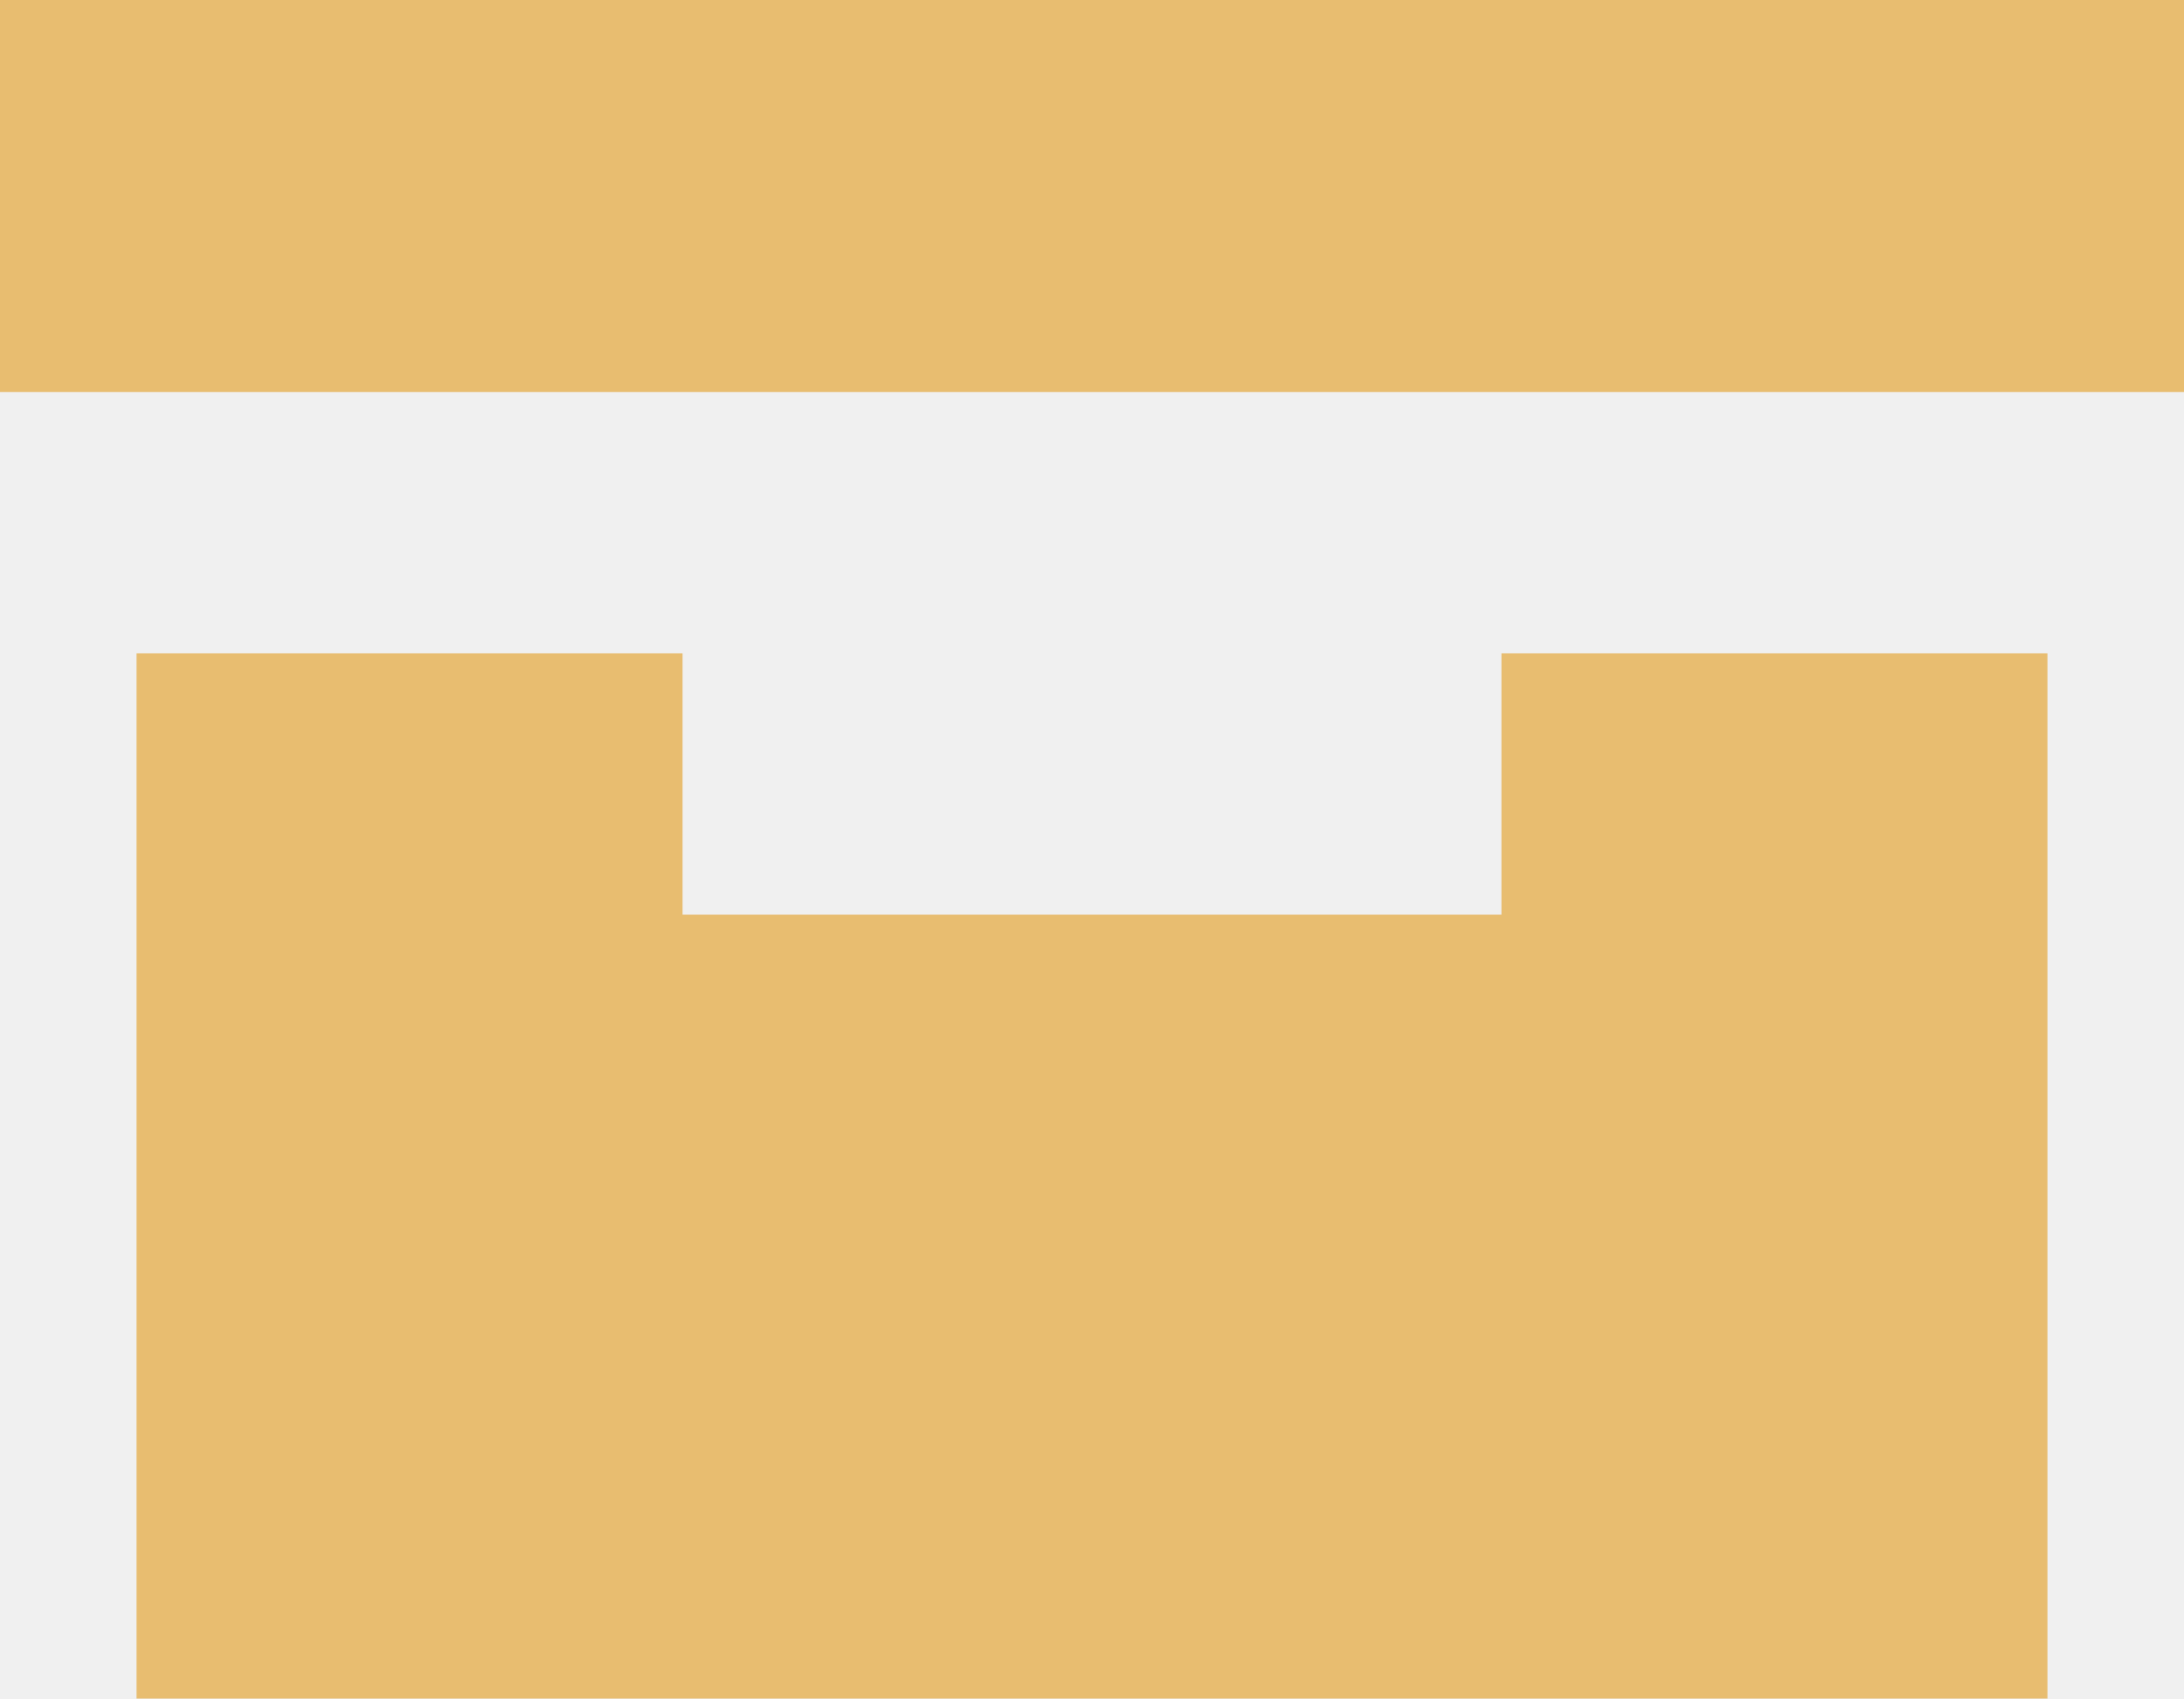
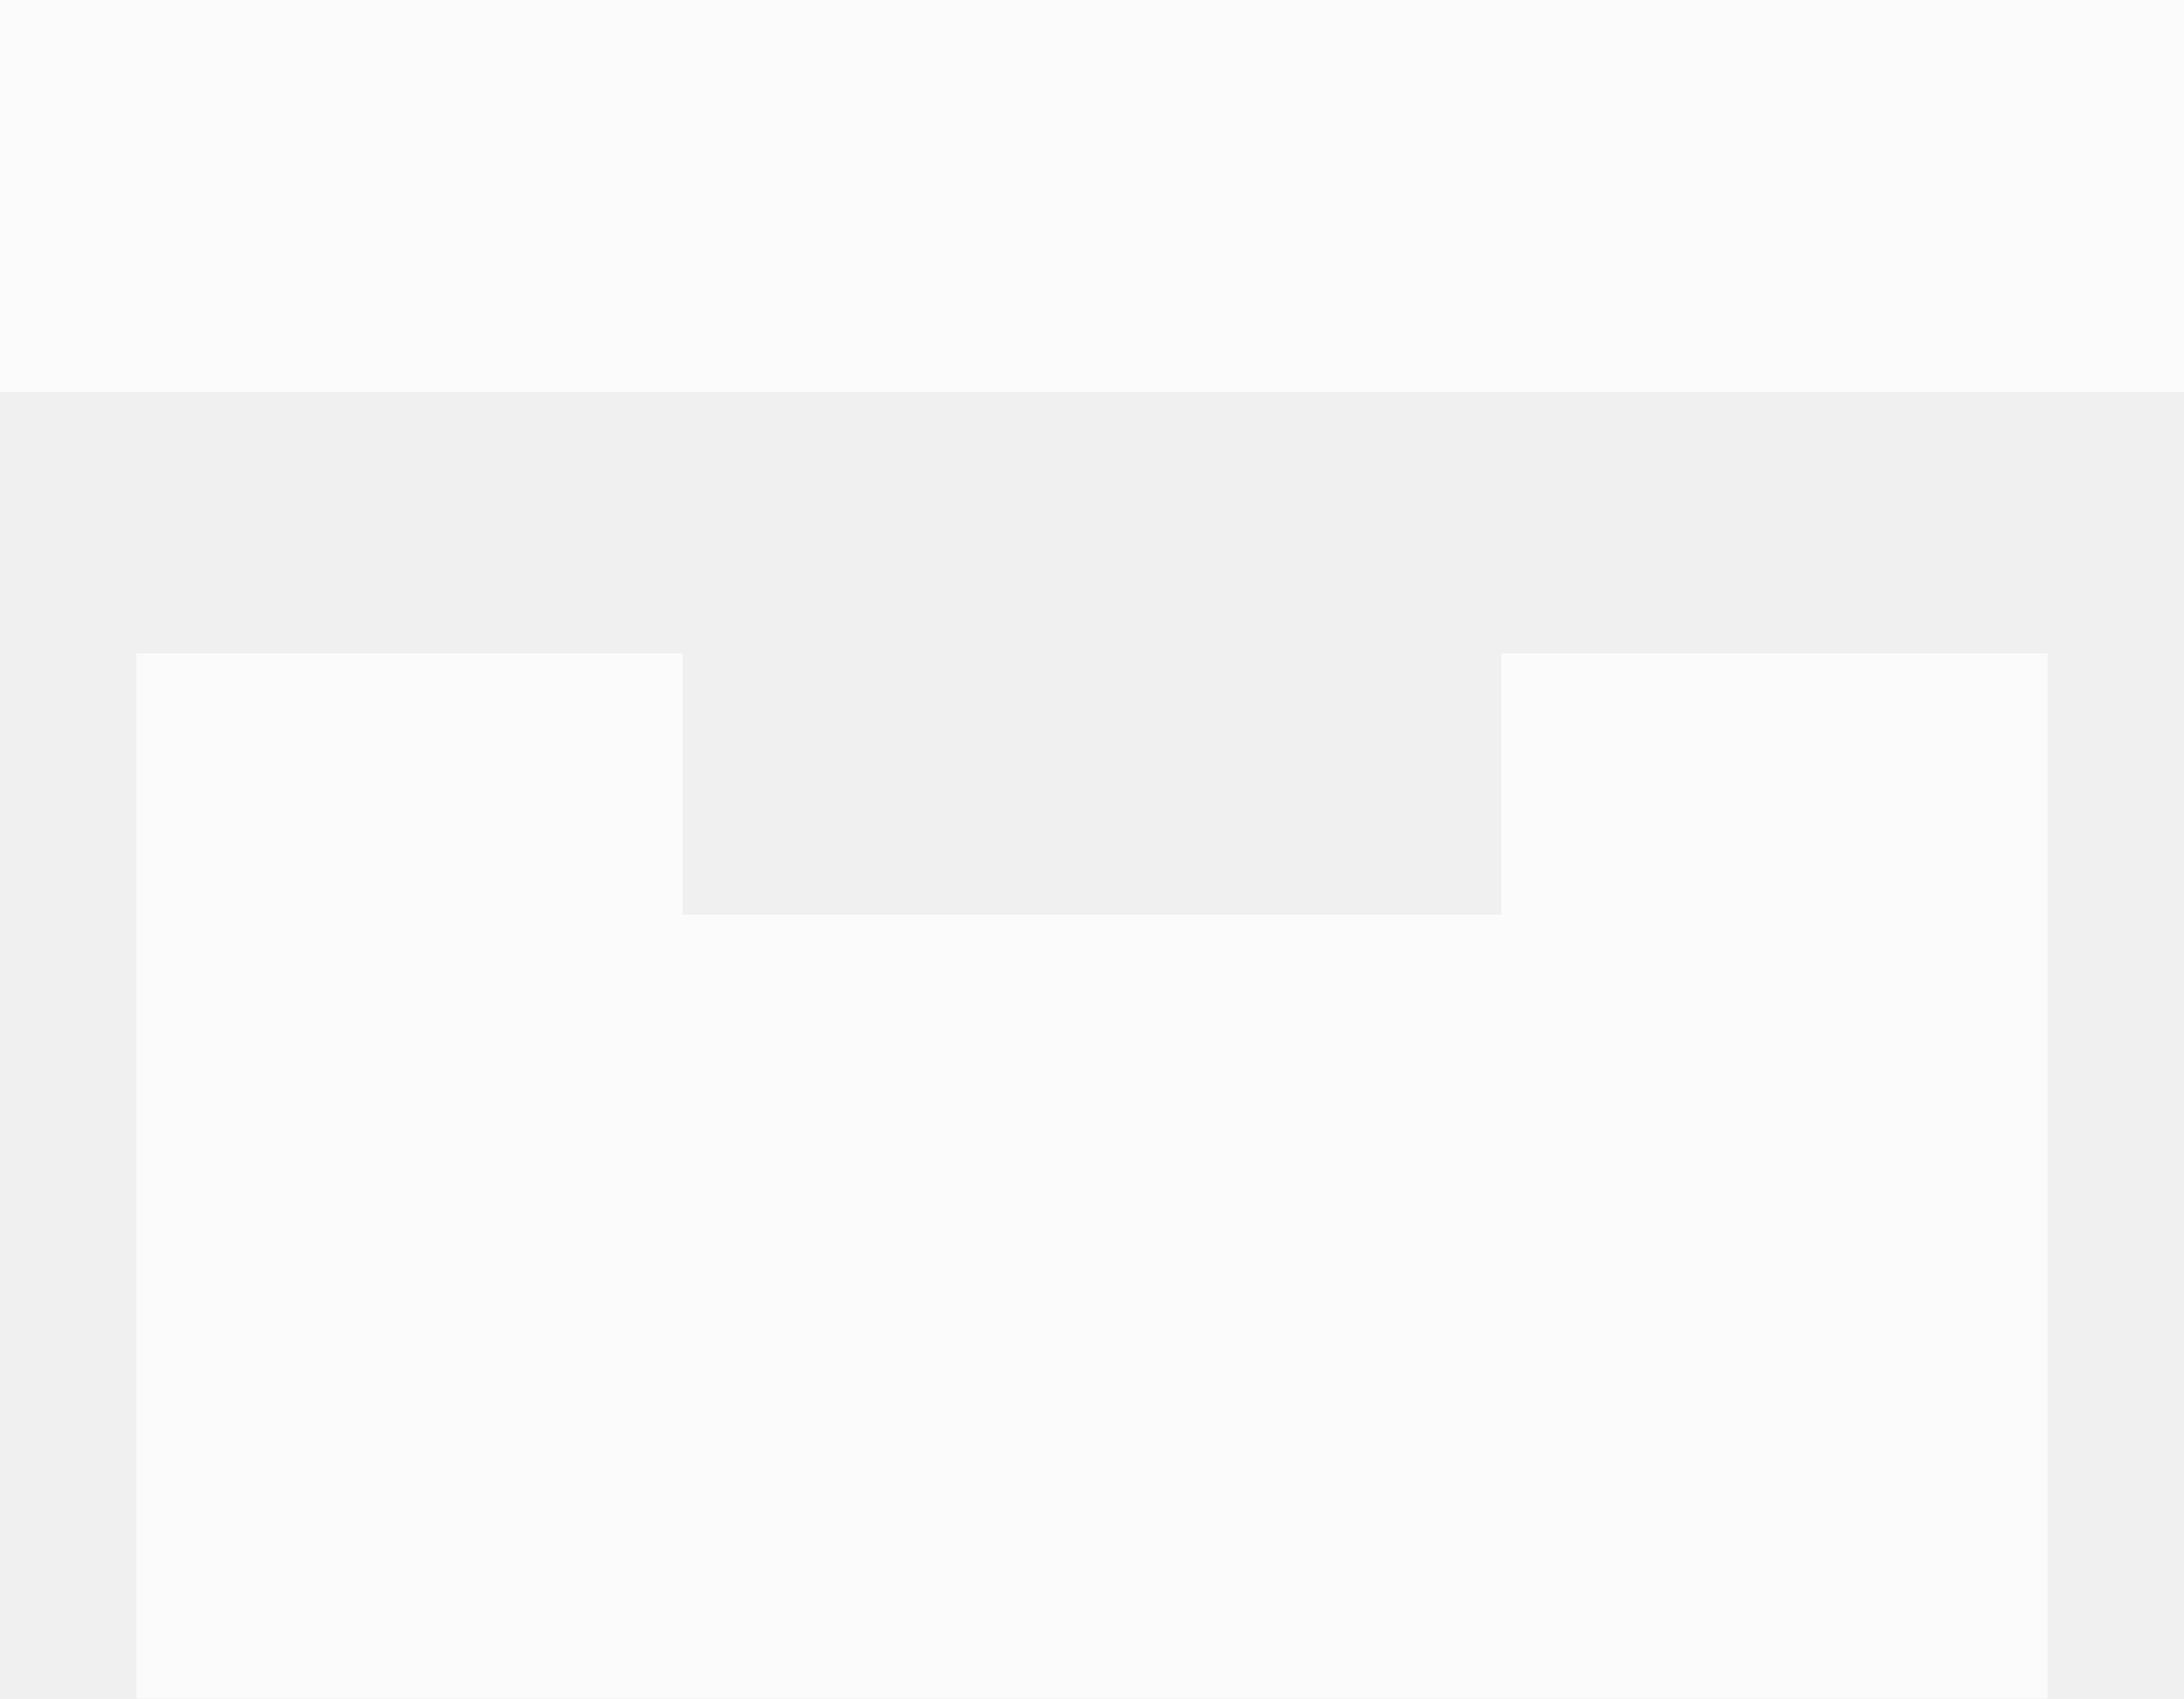
<svg xmlns="http://www.w3.org/2000/svg" width="18" height="14" viewBox="0 0 18 14" fill="none">
-   <g clip-path="url(#clip0_118_3624)">
-     <path d="M0 0H18V3.231H0V0Z" fill="#E8BD70" />
-     <path d="M5.625 5.385H1.125V14H16.875V5.385H12.375V7.539H5.625V5.385Z" fill="#E8BD70" />
+   <g clip-path="url(#clip0_66_4075)">
+     <path d="M0 0H18V3.231H0V0Z" fill="white" fill-opacity="0.7" />
+     <path d="M5.625 5.385H1.125V14H16.875V5.385H12.375V7.539H5.625V5.385Z" fill="white" fill-opacity="0.7" />
  </g>
  <defs>
-     <clipPath id="clip0_118_3624">
+     <clipPath id="clip0_66_4075">
      <rect width="18" height="14" fill="white" />
    </clipPath>
  </defs>
</svg>
